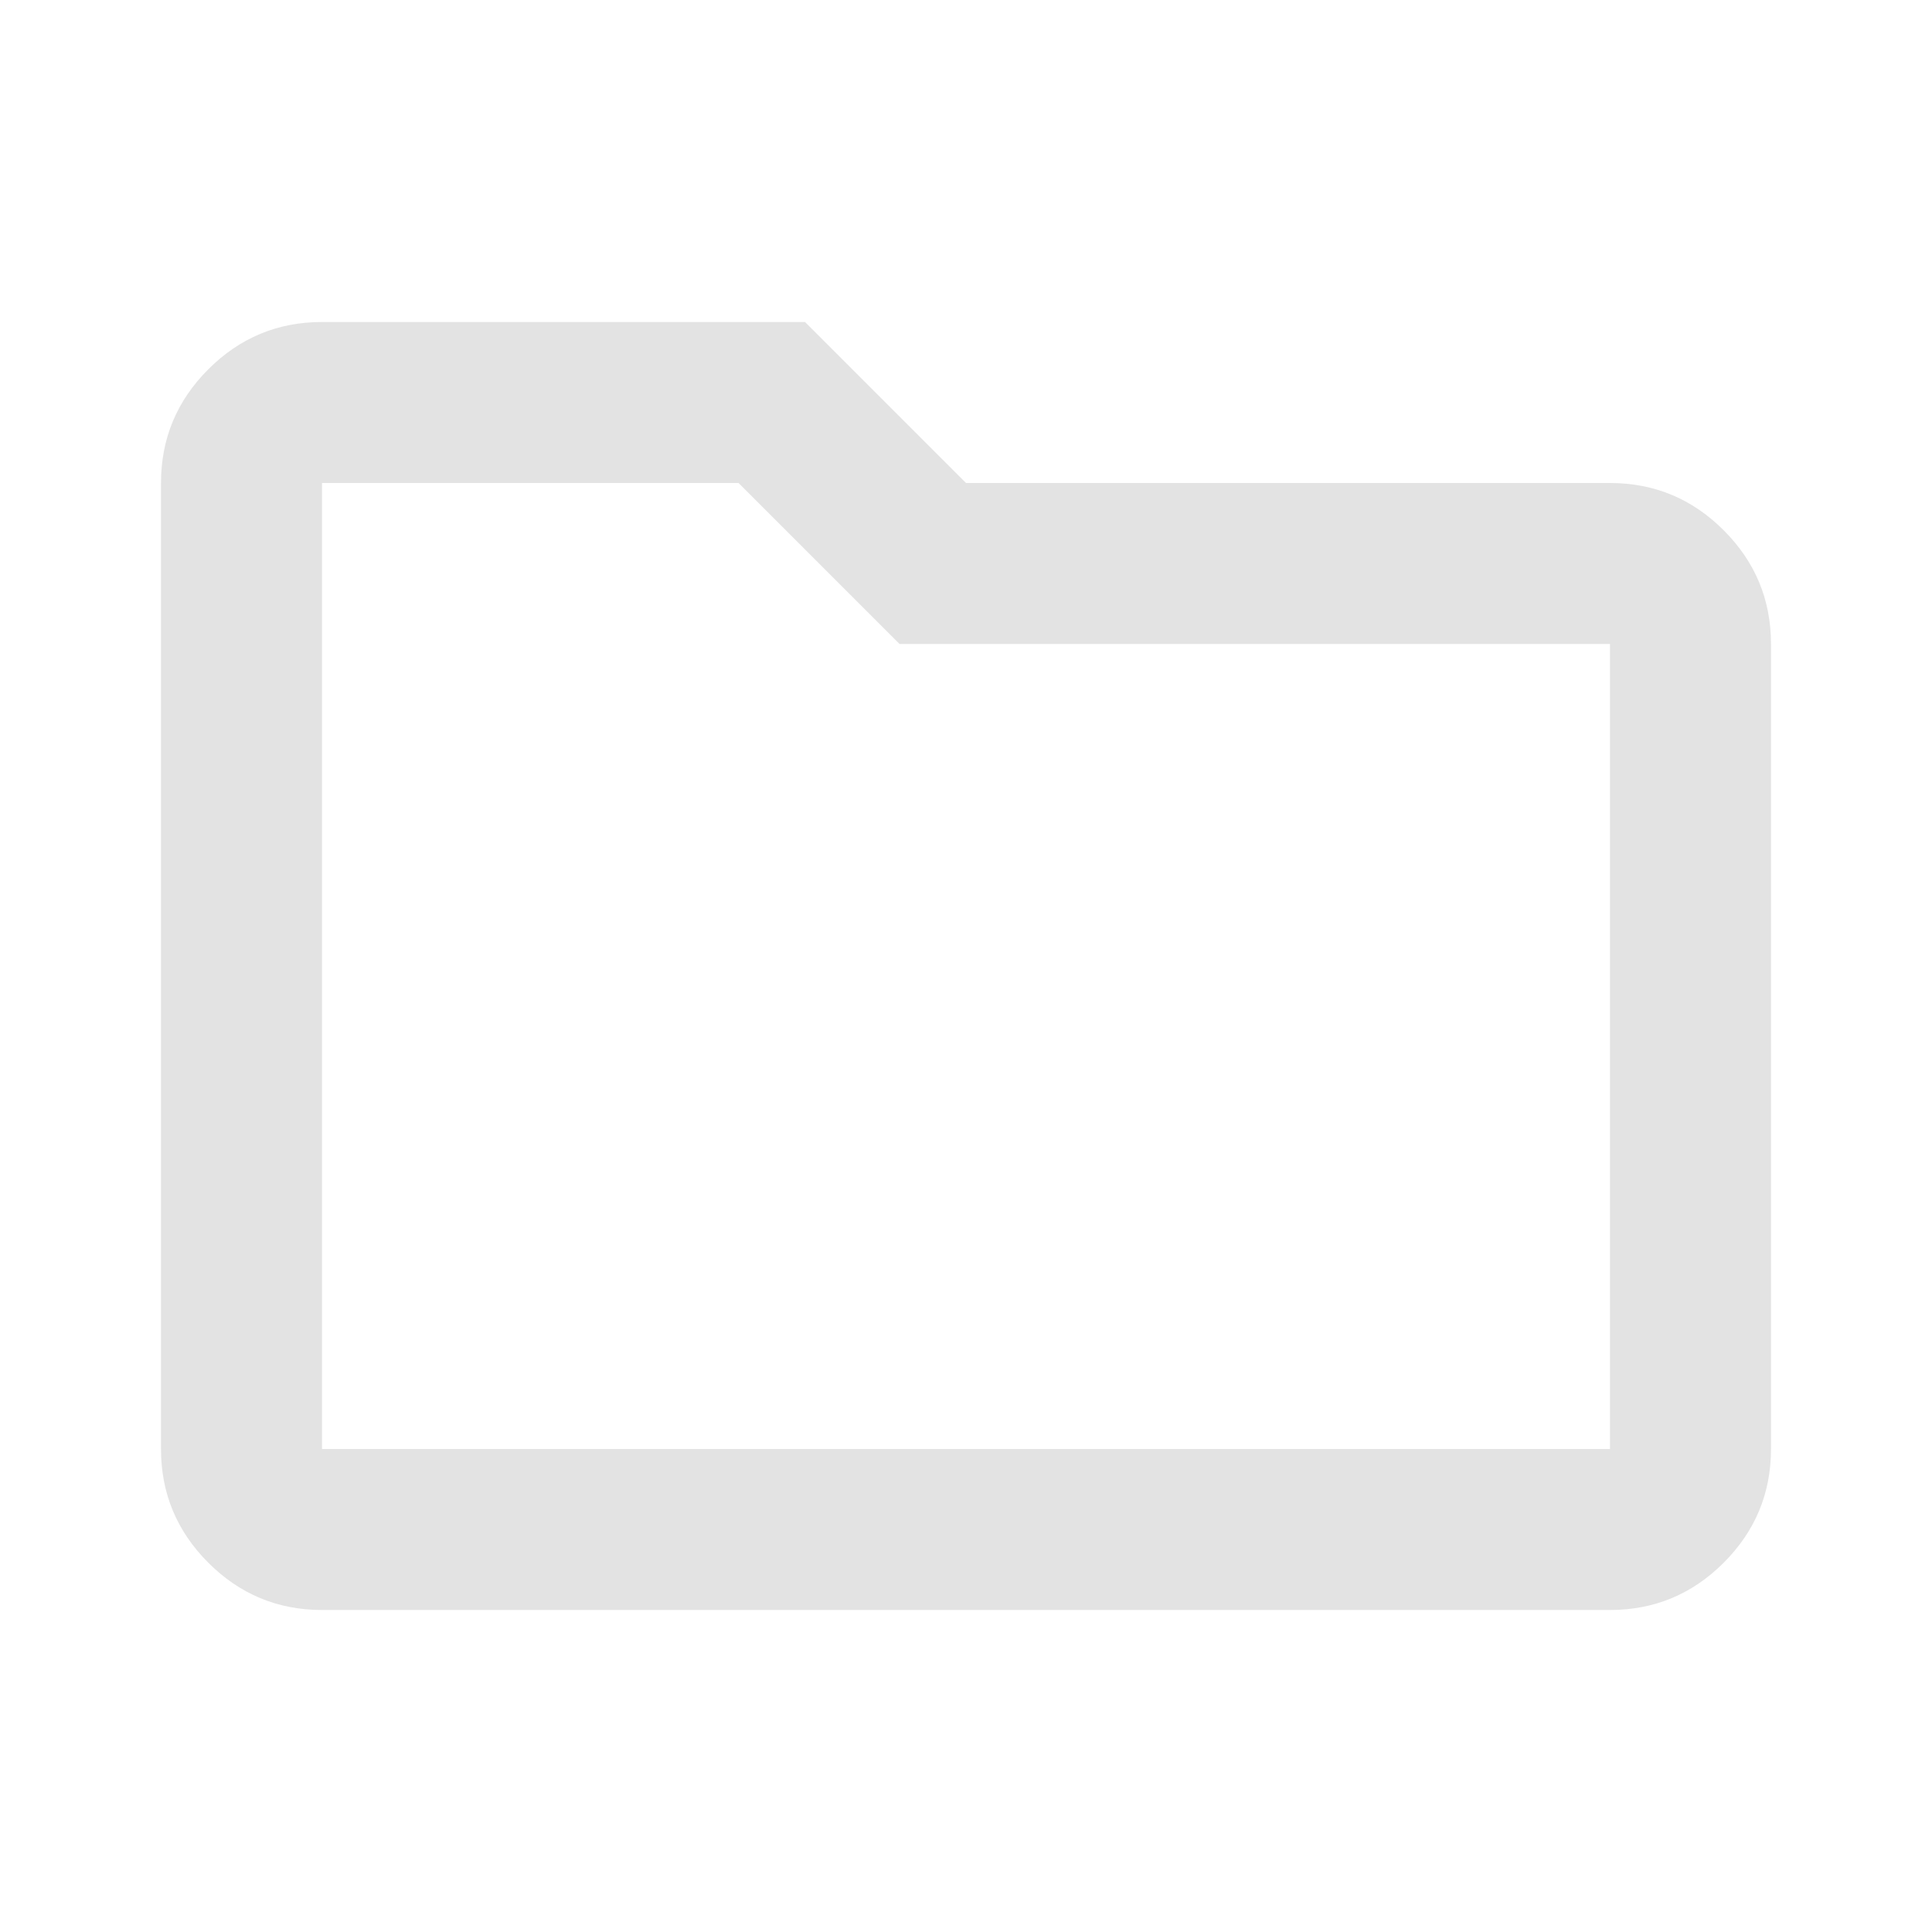
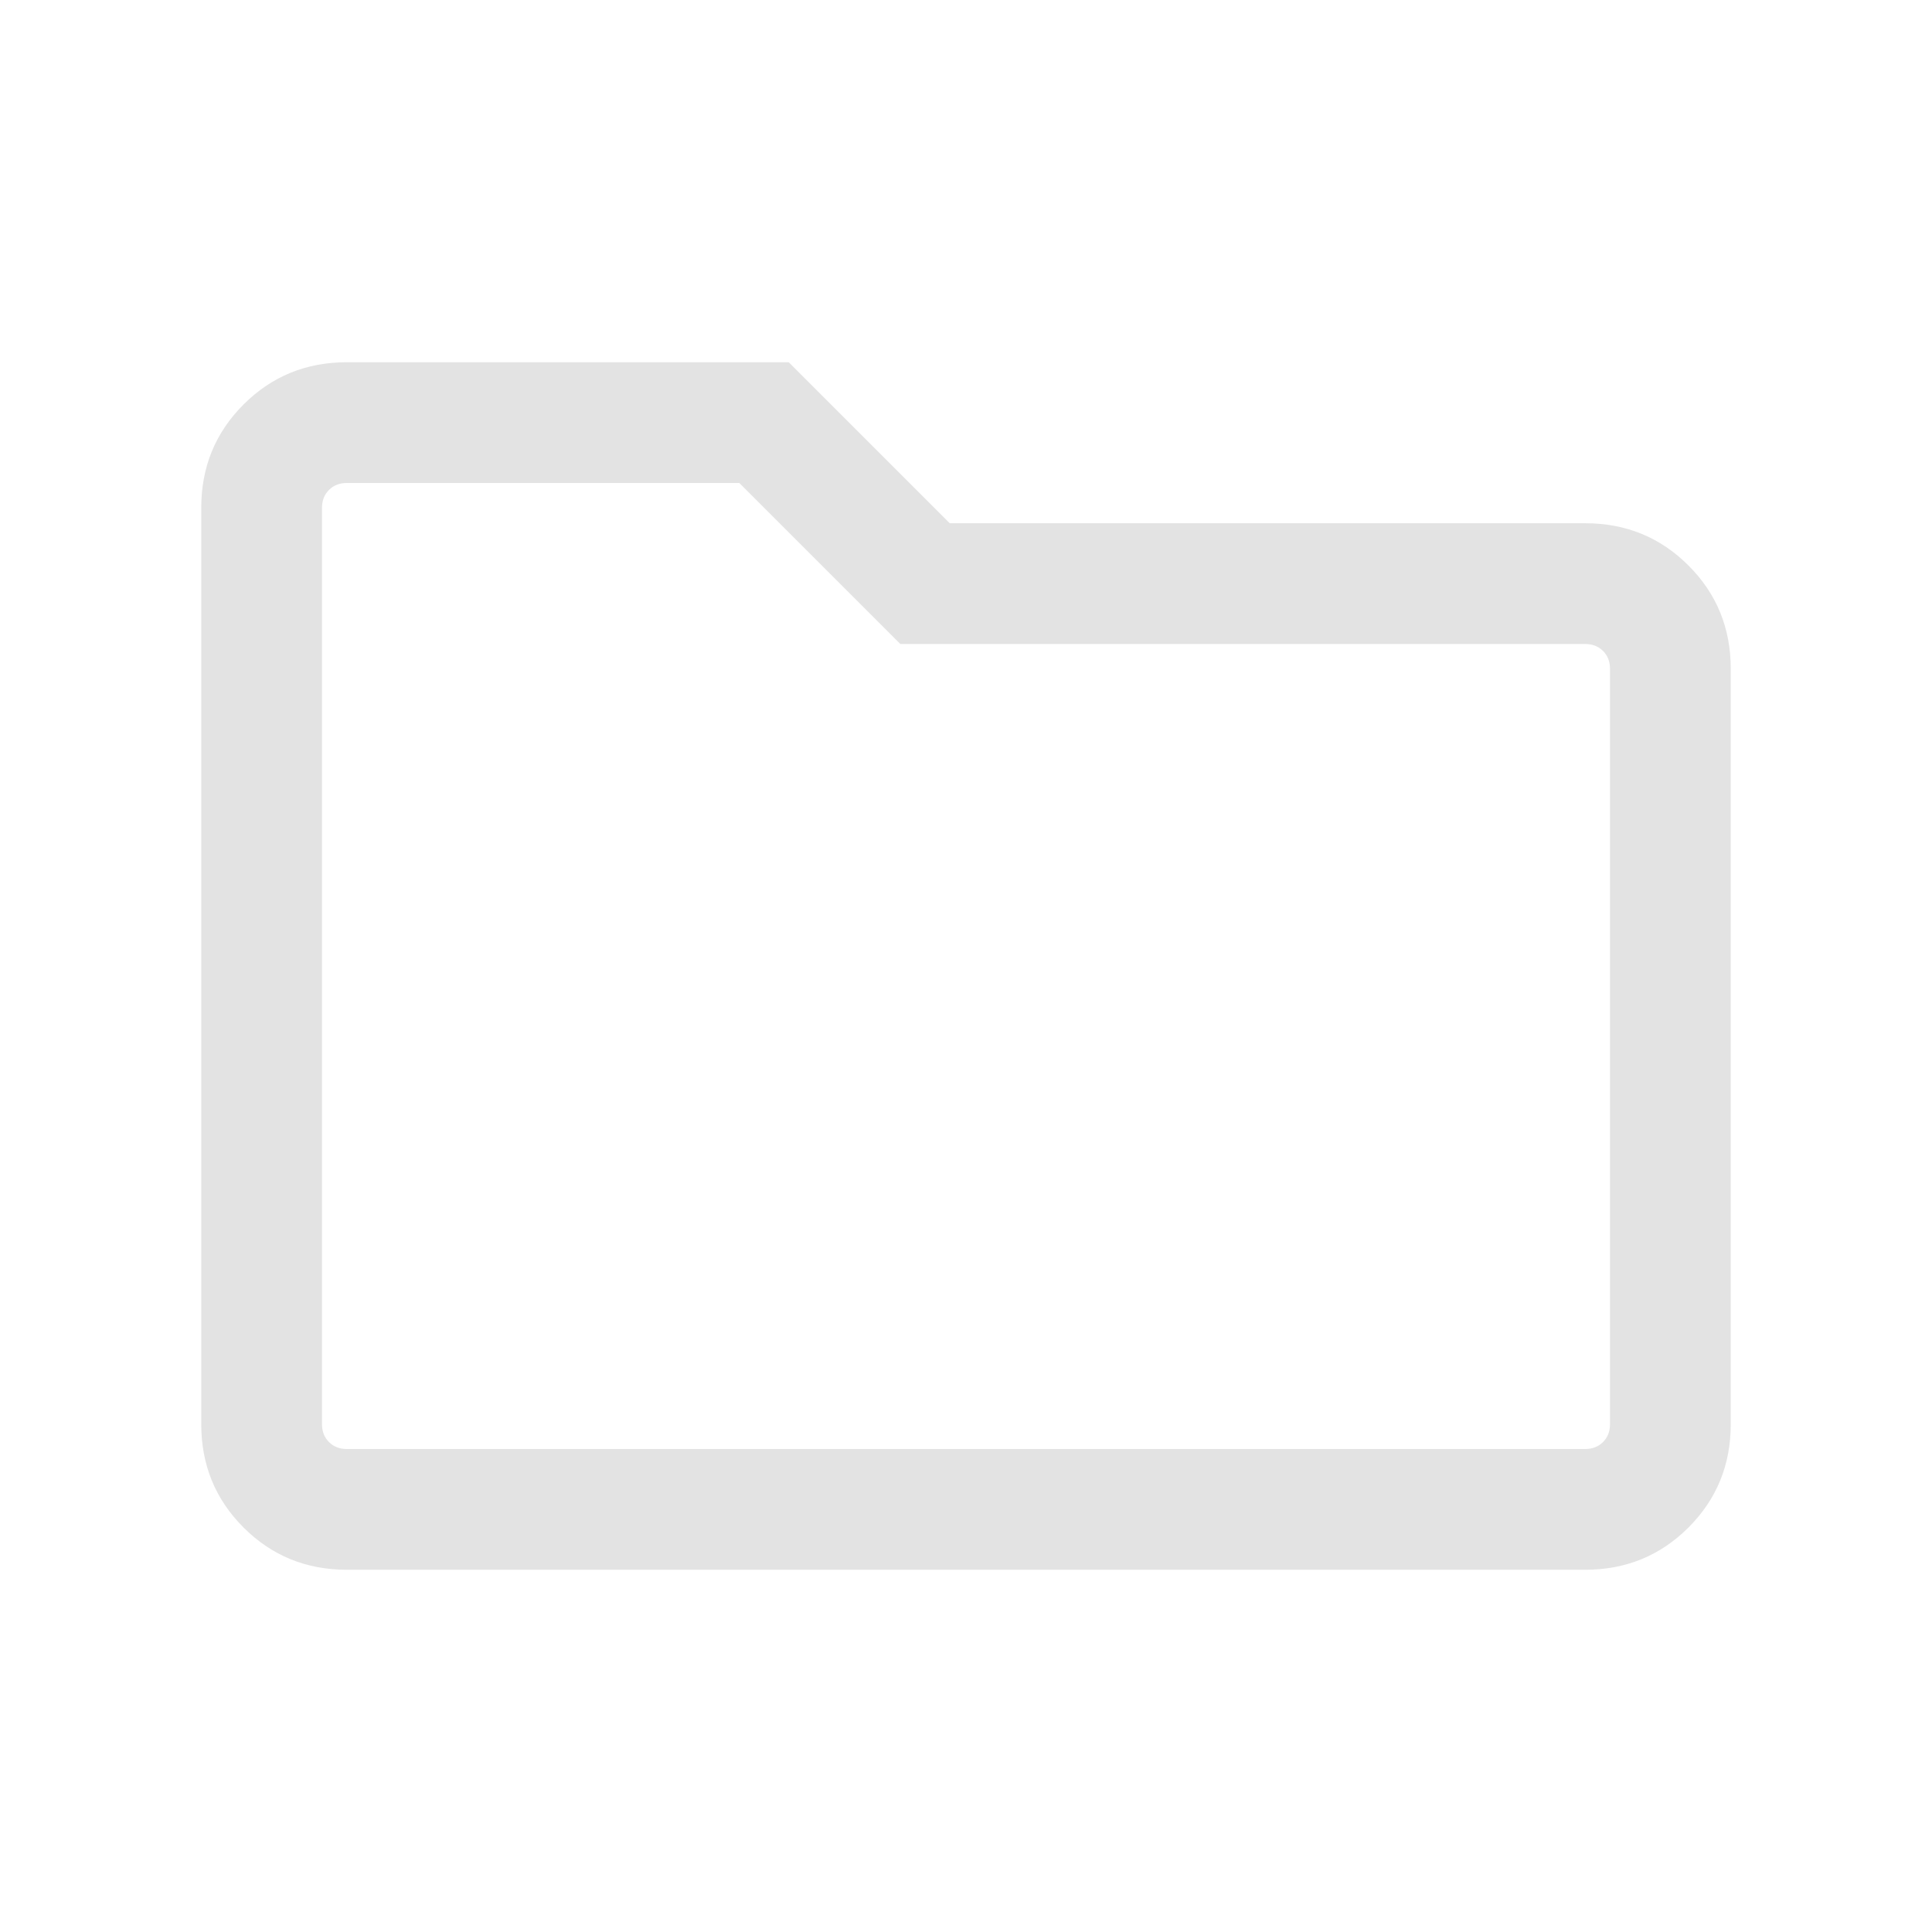
<svg xmlns="http://www.w3.org/2000/svg" height="24px" viewBox="0 -960 960 960" width="24px" fill="#e3e3e3">
-   <path d="M160-160q-33 0-56.5-23.5T80-240v-480q0-33 23.5-56.5T160-800h240l80 80h320q33 0 56.5 23.5T880-640v400q0 33-23.5 56.5T800-160H160Zm0-80h640v-400H447l-80-80H160v480Zm0 0v-480 480Z" />
+   <path d="M172.31-180Q142-180 121-201q-21-21-21-51.31v-455.38Q100-738 121-759q21-21 51.31-21h219.61l80 80h315.77Q818-700 839-679q21 21 21 51.31v375.38Q860-222 839-201q-21 21-51.31 21H172.31Zm0-60h615.38q5.39 0 8.85-3.46t3.46-8.85v-375.38q0-5.39-3.46-8.85t-8.85-3.46H447.38l-80-80H172.31q-5.39 0-8.85 3.46t-3.46 8.85v455.38q0 5.39 3.46 8.85t8.85 3.46ZM160-240v-480 480Z" />
</svg>
